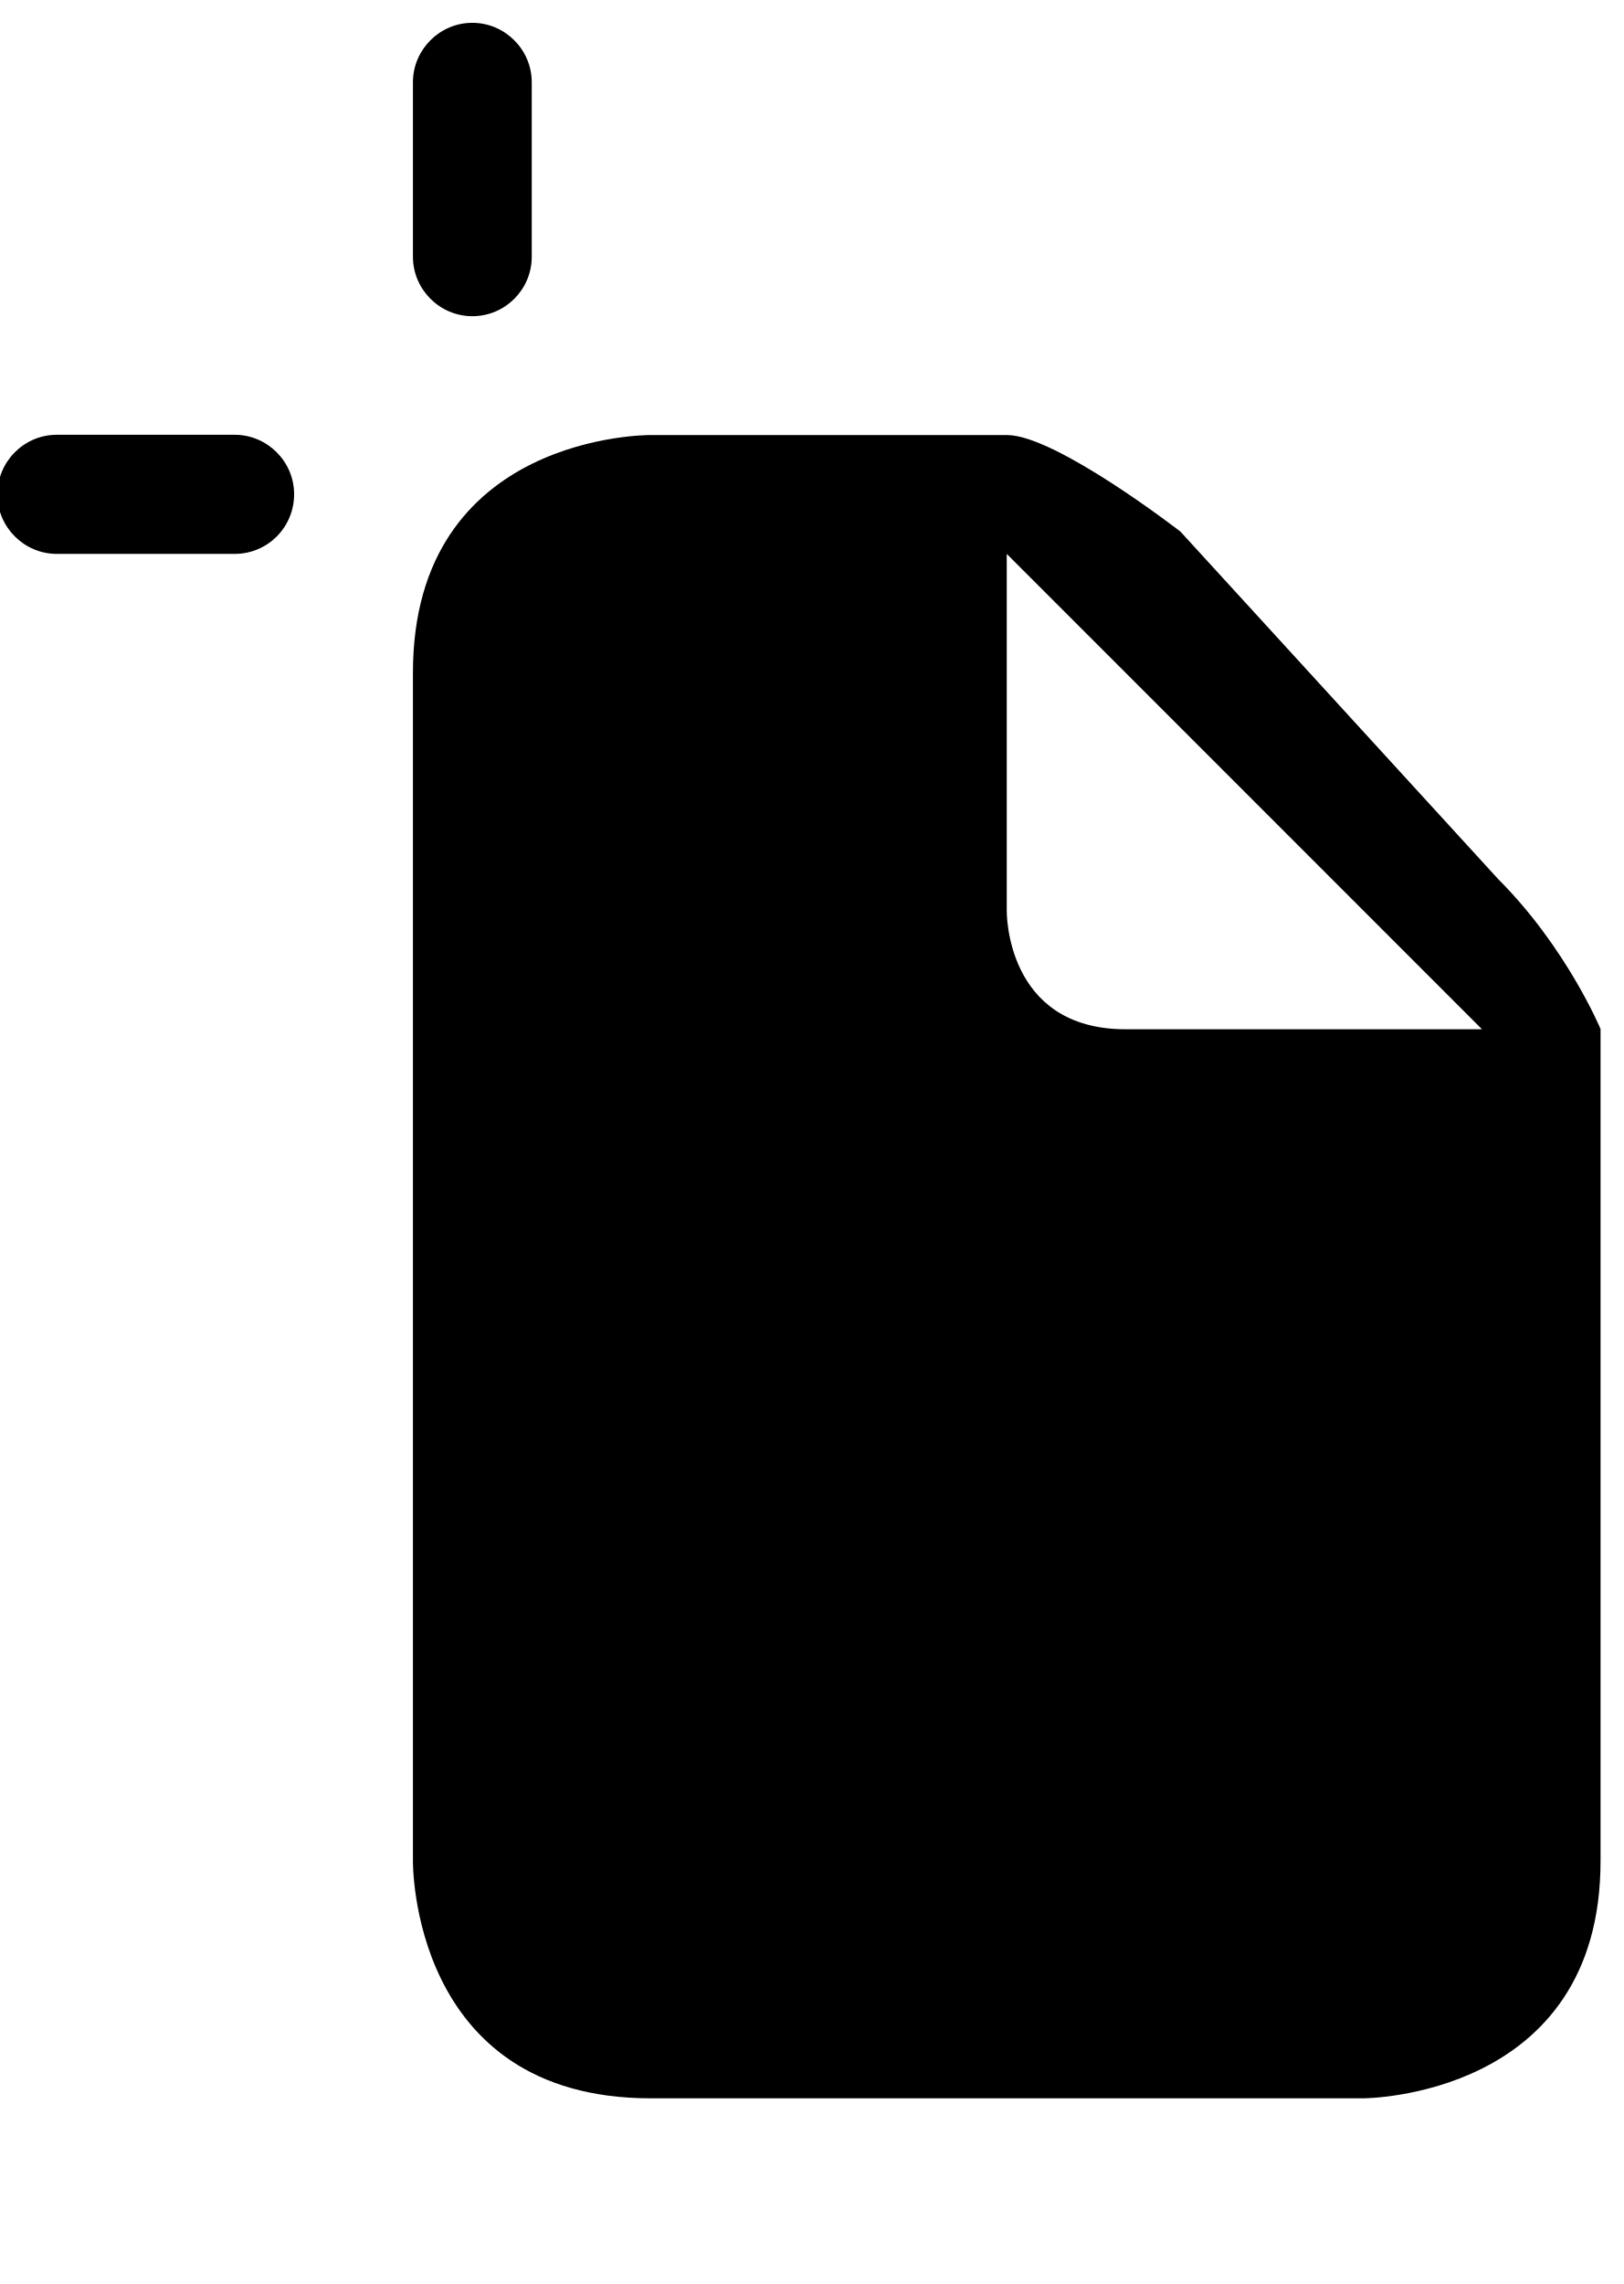
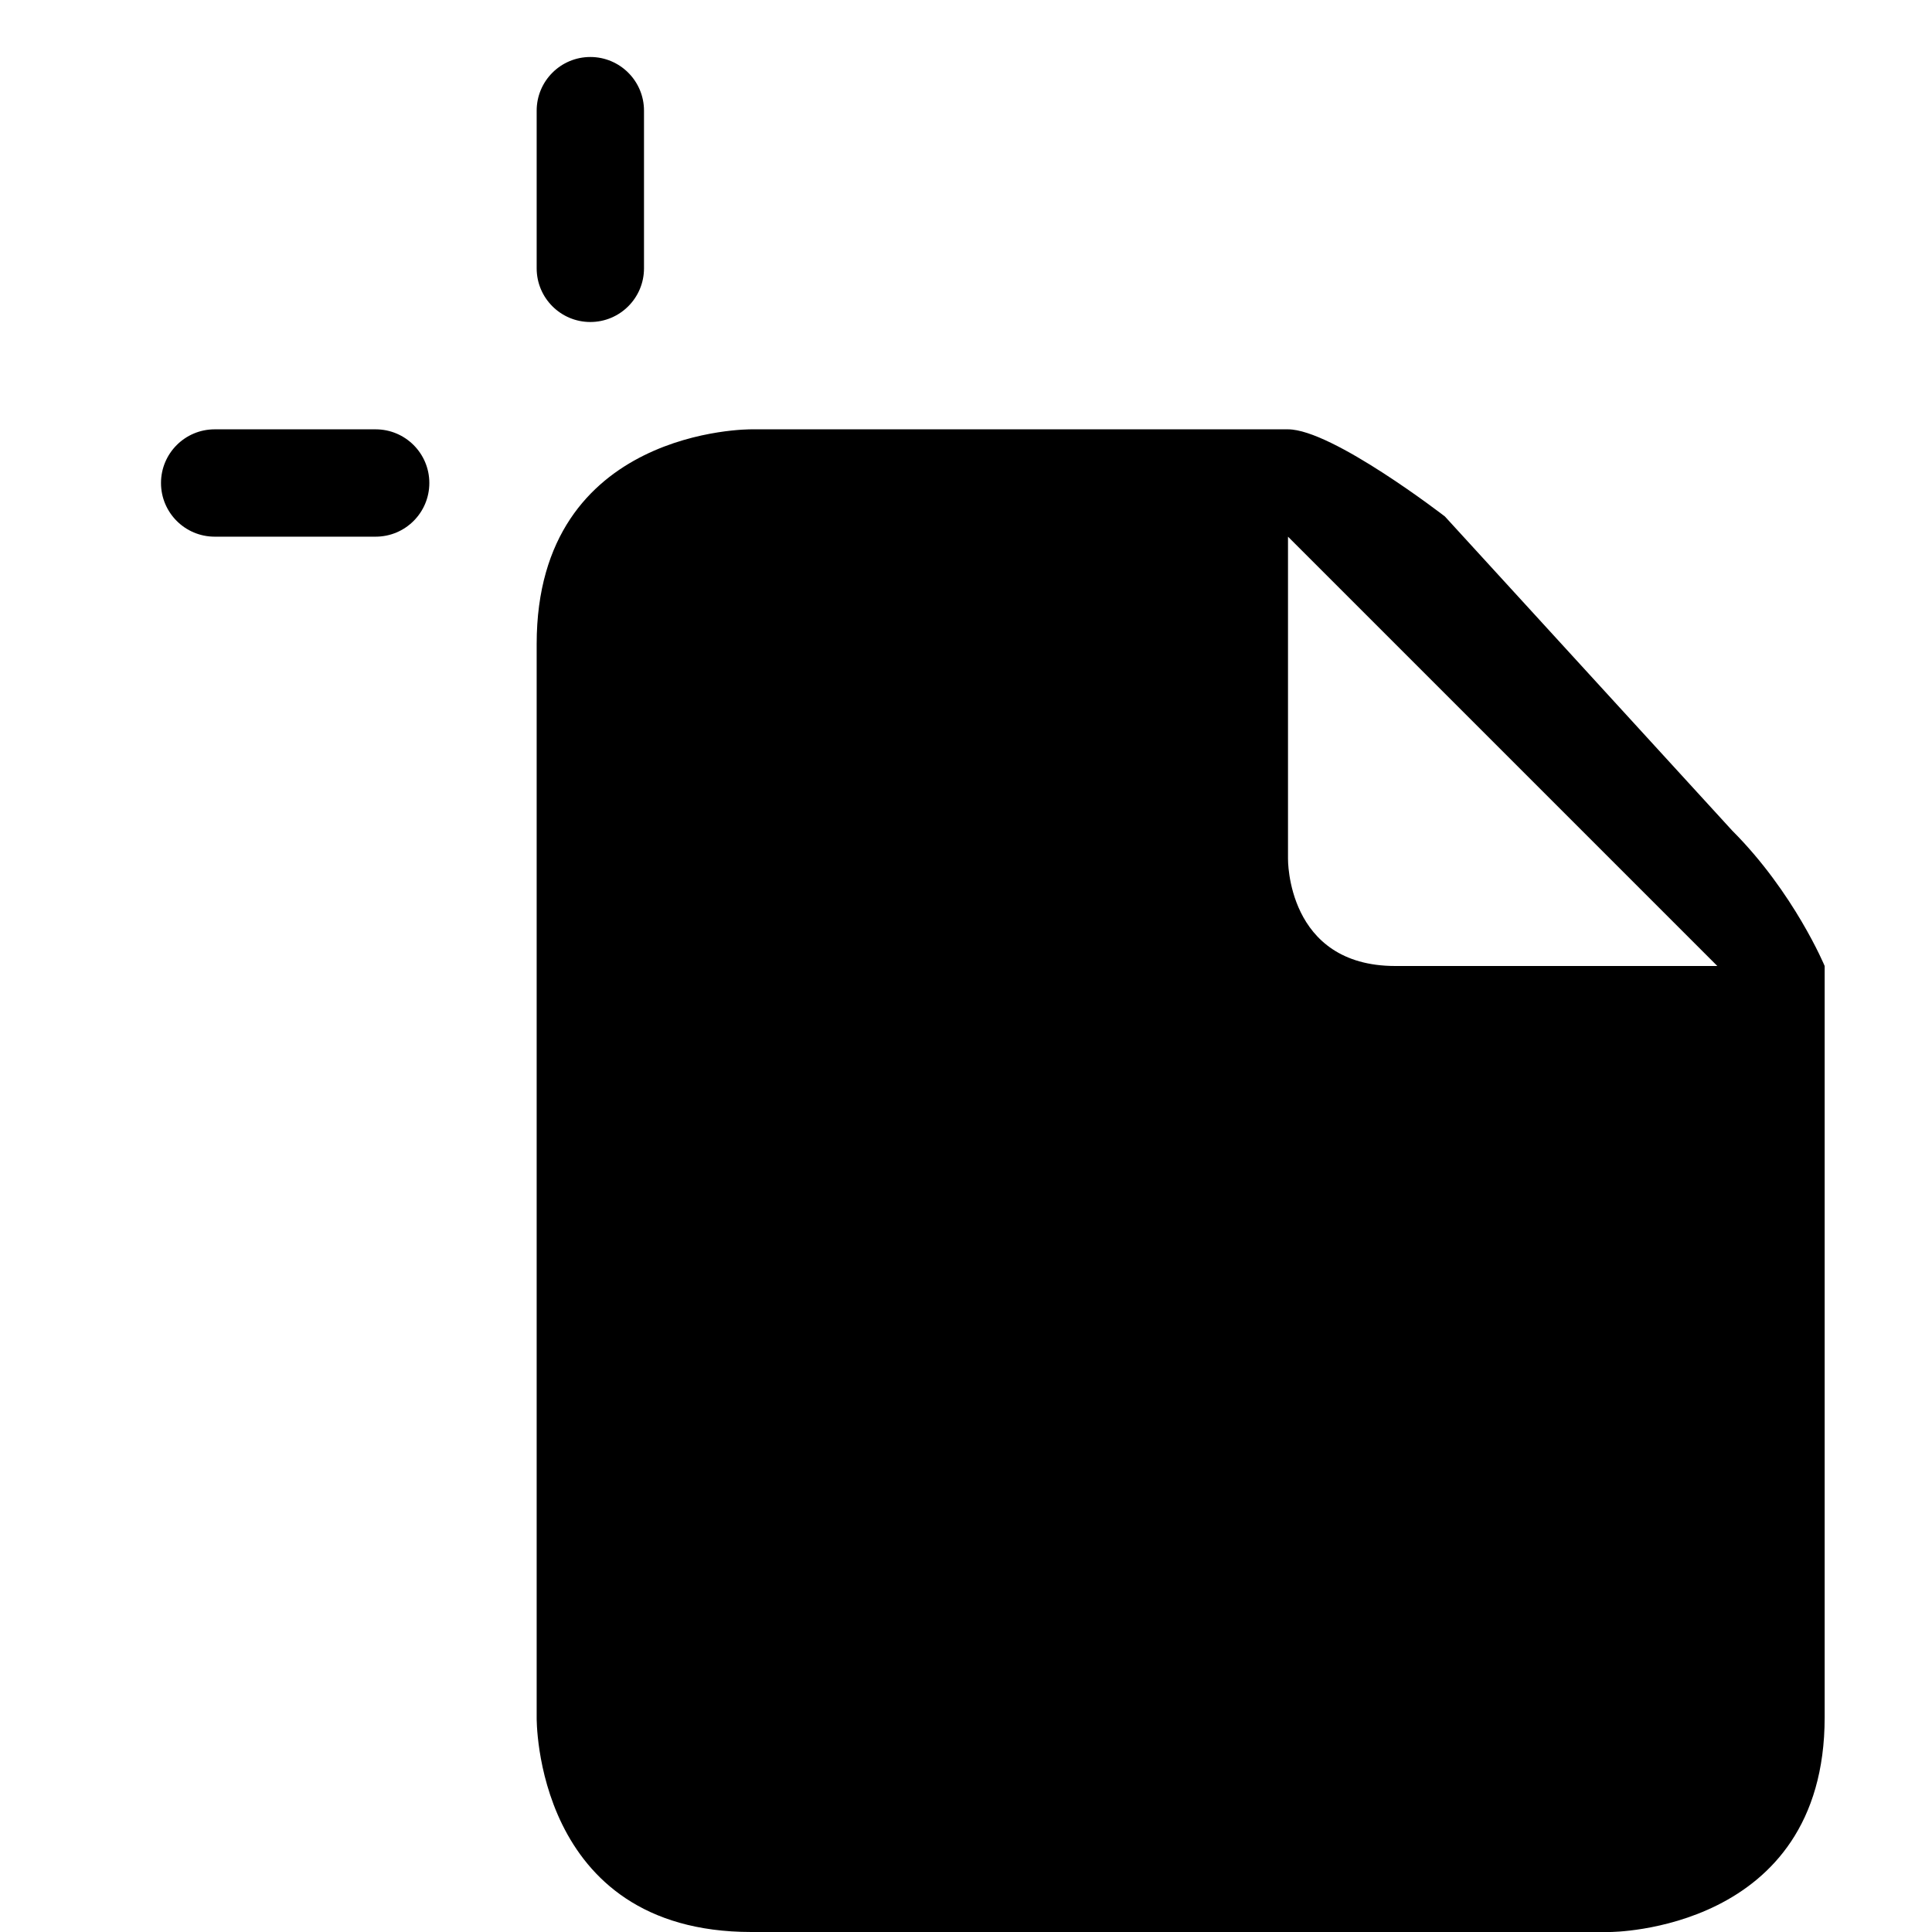
- <svg xmlns="http://www.w3.org/2000/svg" version="1.1" id="layer-artboard-collapsed" x="0px" y="0px" viewBox="0 -69 612 861" style="enable-background:new 0 -69 612 861;" xml:space="preserve">
-   <path d="M514,722H278.8c-0.9,0-9.7,0-33.5,0c-90.9,0-89.6-89.6-89.6-89.6V184.6c0-90.4,89.6-89.6,89.6-89.6h134.4  c18.4,0,65.4,36.4,65.4,36.4L565,262.5c25.7,25.7,38.5,56.4,38.5,56.4v313.5C603.6,722,514,722,514,722z M379.6,139.8v134.4  c0,0-0.8,44.8,44.8,44.8s134.4,0,134.4,0L379.6,139.8z M178.1,50.2c-12.3,0-22.4-10.1-22.4-22.4V-38c0-12.3,10.1-22.4,22.4-22.4  s22.4,10.1,22.4,22.4v65.8C200.5,40.1,190.5,50.2,178.1,50.2z M88.5,139.8H21.4C9.1,139.8-1,129.7-1,117.4S9,94.9,21.4,94.9h67.1  c12.3,0,22.4,10.1,22.4,22.4C110.9,129.8,100.9,139.8,88.5,139.8z" />
+ <svg xmlns="http://www.w3.org/2000/svg" id="layer-artboard-collapsed" preserveAspectRatio="xMidYMid" width="100%" height="100%" viewBox="0 0 18 18">
+   <path d="M15.000,18.000 L7.747,18.000 C7.728,18.000 7.532,18.000 7.000,18.000 C4.971,18.000 5.000,16.000 5.000,16.000 L5.000,6.000 C5.000,3.980 7.000,4.000 7.000,4.000 L12.000,4.000 C12.412,4.000 13.462,4.812 13.462,4.812 L16.139,7.739 C16.715,8.315 17.000,9.000 17.000,9.000 L17.000,16.000 C17.000,18.000 15.000,18.000 15.000,18.000 ZM12.000,5.000 L12.000,8.000 C12.000,8.000 11.984,9.000 13.000,9.000 C14.016,9.000 16.000,9.000 16.000,9.000 L12.000,5.000 ZM5.500,3.000 C5.224,3.000 5.000,2.776 5.000,2.500 L5.000,1.031 C5.000,0.755 5.224,0.531 5.500,0.531 C5.776,0.531 6.000,0.755 6.000,1.031 L6.000,2.500 C6.000,2.776 5.776,3.000 5.500,3.000 ZM3.500,5.000 L2.000,5.000 C1.724,5.000 1.500,4.776 1.500,4.500 C1.500,4.224 1.724,4.000 2.000,4.000 L3.500,4.000 C3.776,4.000 4.000,4.224 4.000,4.500 C4.000,4.776 3.776,5.000 3.500,5.000 Z" />
</svg>
